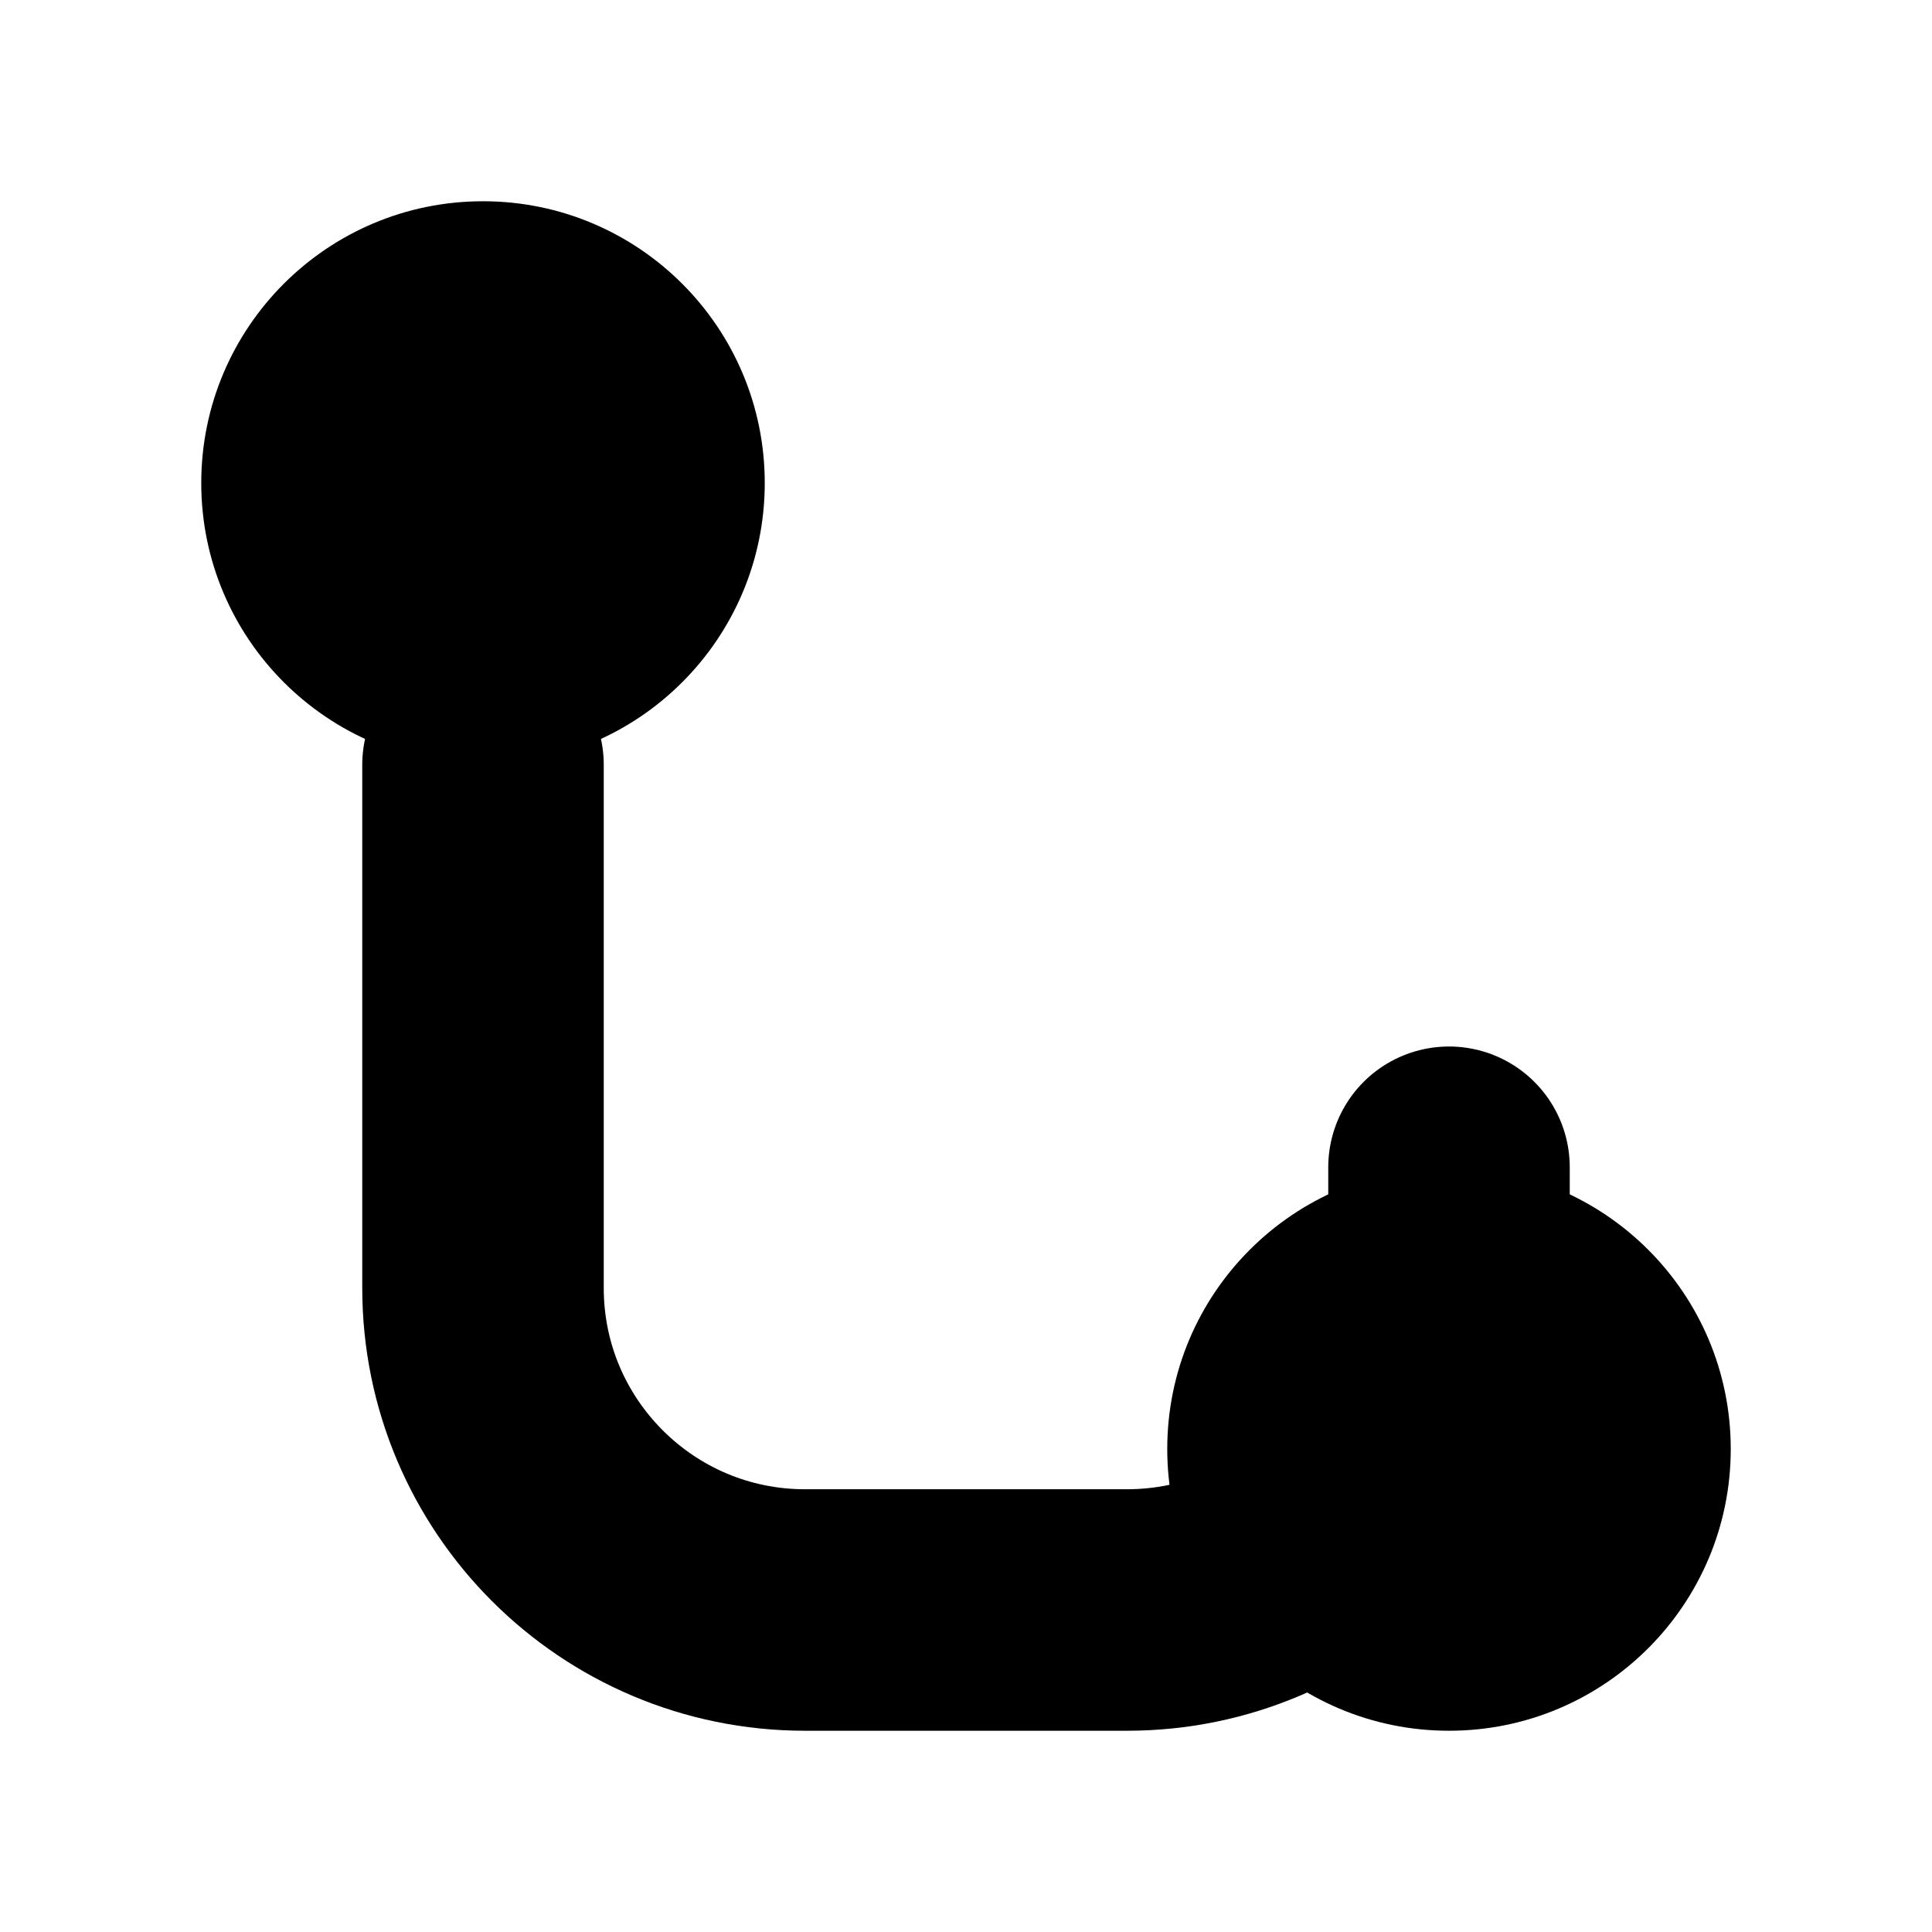
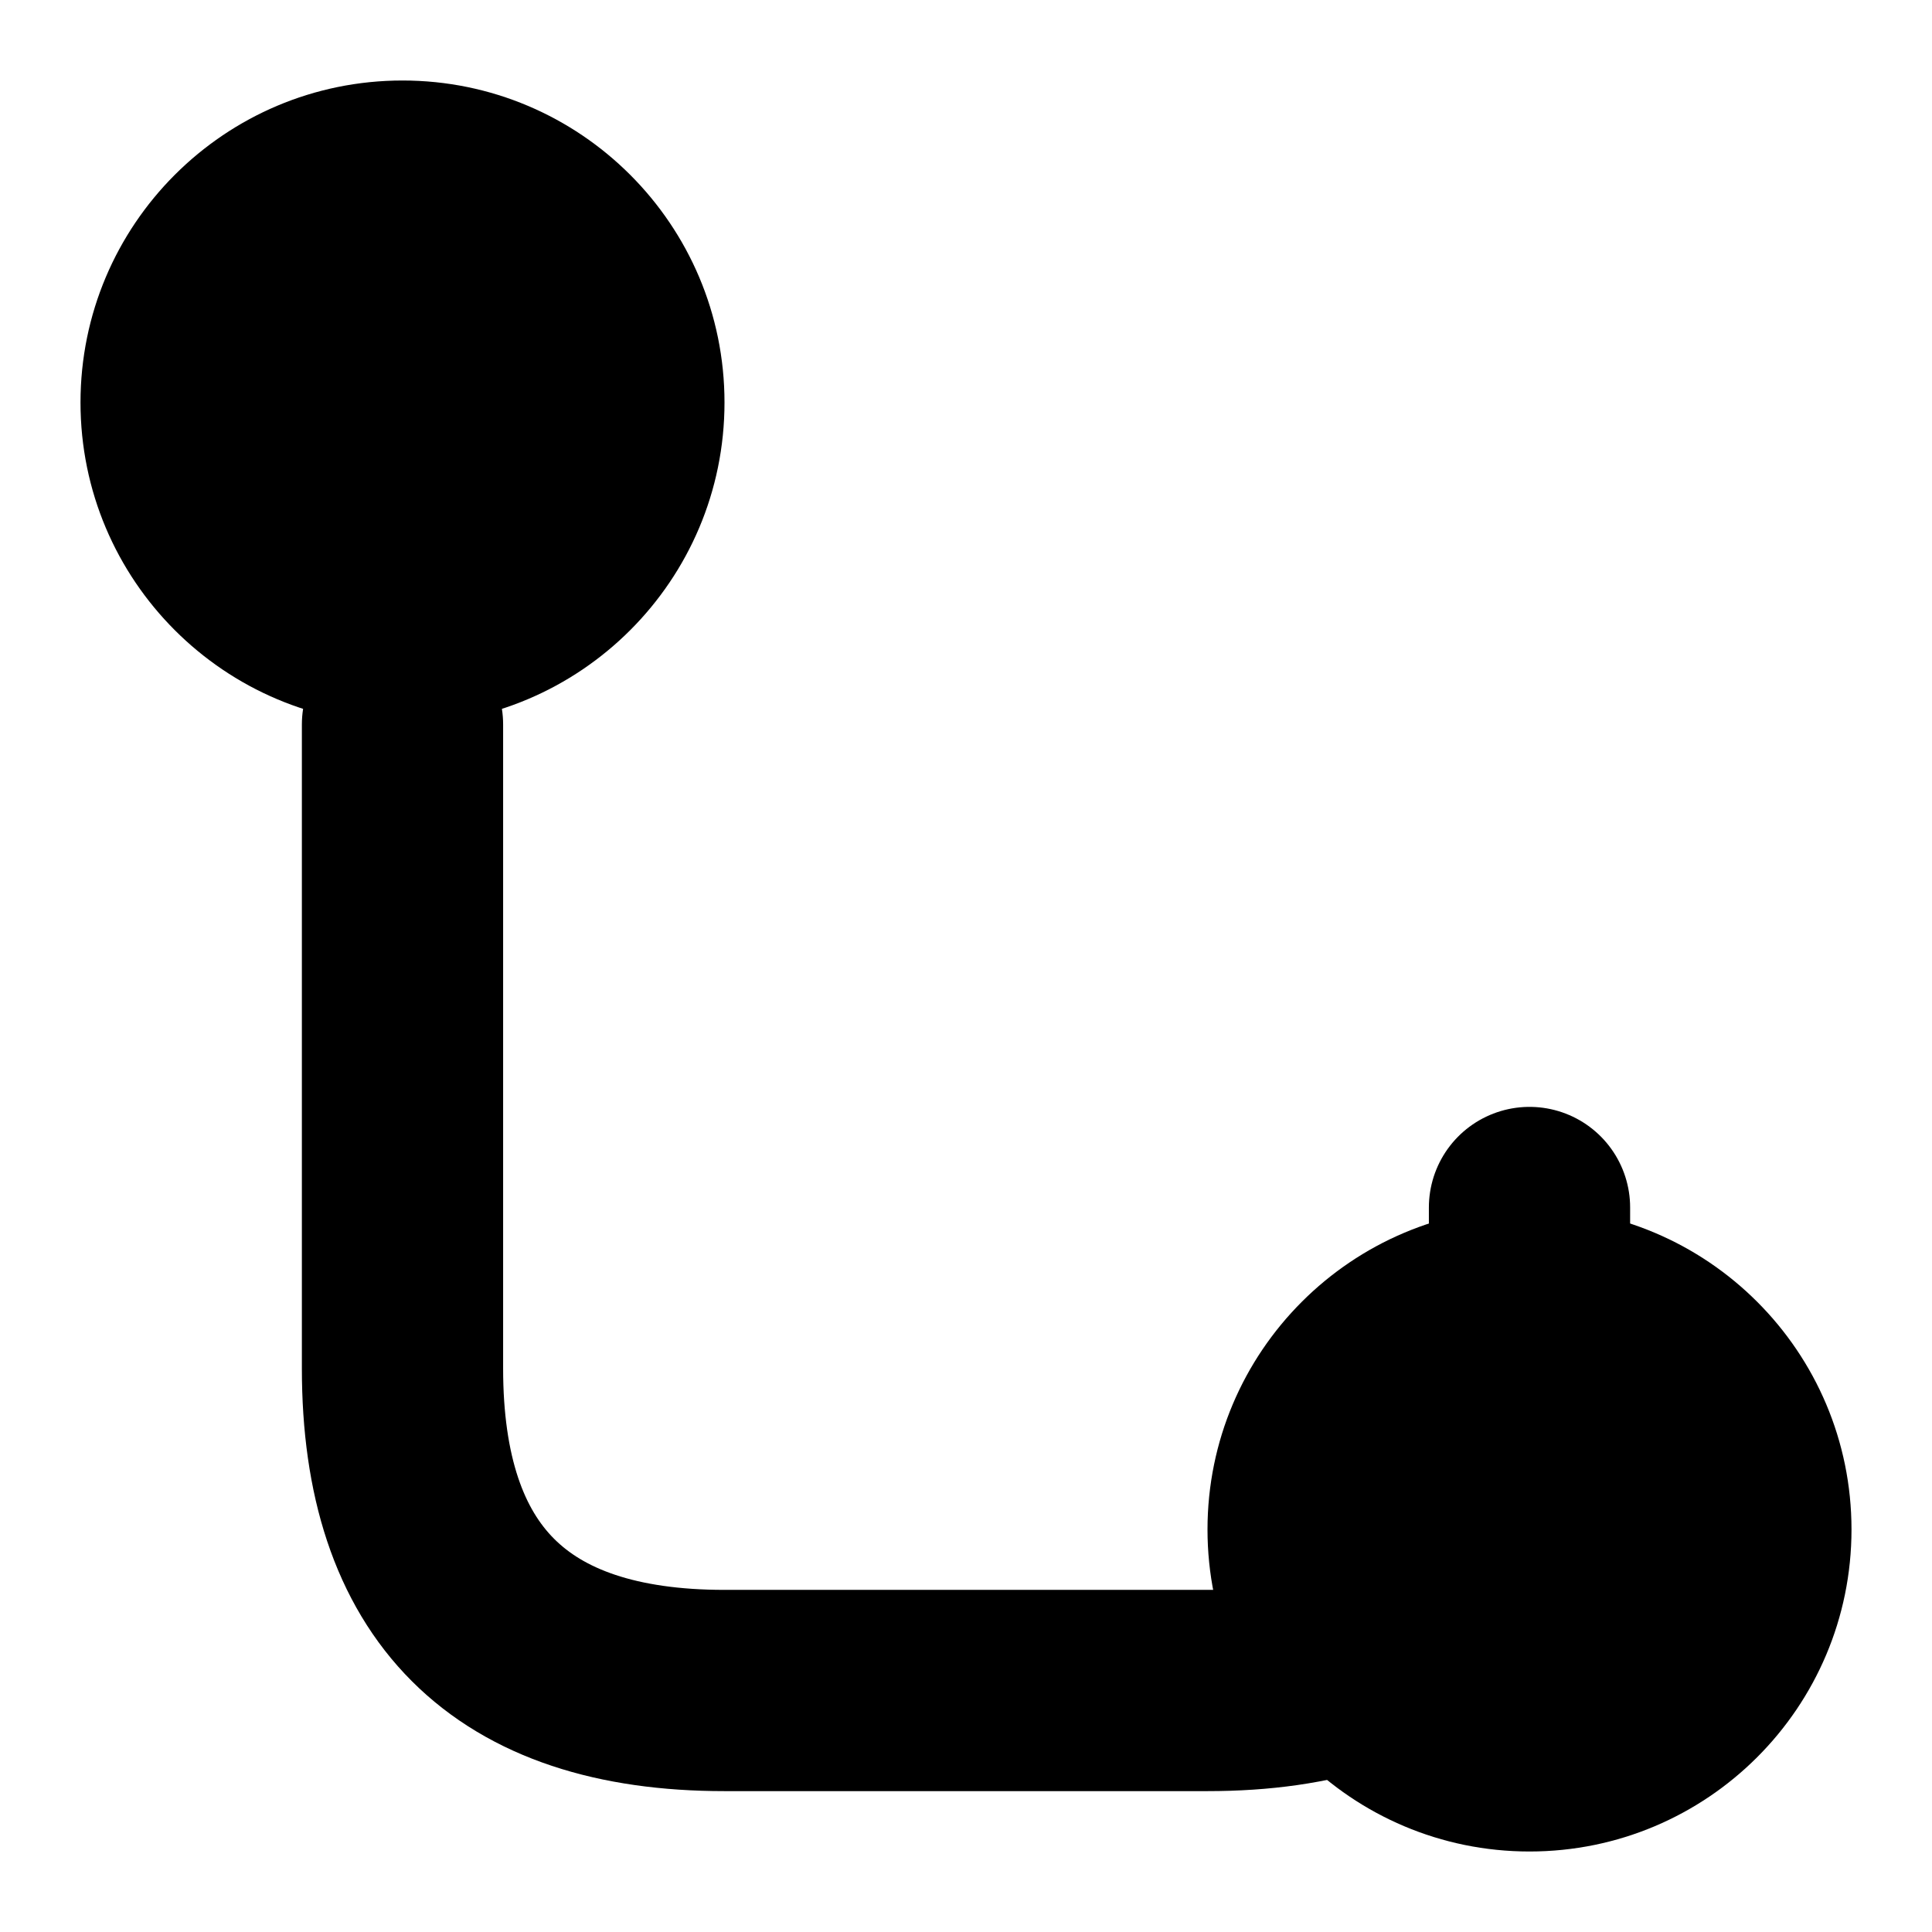
<svg xmlns="http://www.w3.org/2000/svg" width="24" height="24" viewBox="0 0 24 24" fill="none">
-   <circle cx="6" cy="6" r="3.5" fill="currentColor" />
-   <circle cx="18" cy="18" r="3.5" fill="currentColor" />
-   <path d="M6 9.5V16C6 18.209 7.791 20 10 20H14C16.209 20 18 18.209 18 16V14.5" stroke="currentColor" stroke-width="3" stroke-linecap="round" />
+   <circle cx="5" cy="5" r="4" fill="currentColor" />
+   <circle cx="19" cy="19" r="4" fill="currentColor" />
+   <path d="M5 9 L5 17 Q5 21 9 21 L15 21 Q19 21 19 17 L19 15" stroke="currentColor" stroke-width="2.5" stroke-linecap="round" stroke-linejoin="round" fill="none" />
</svg>
